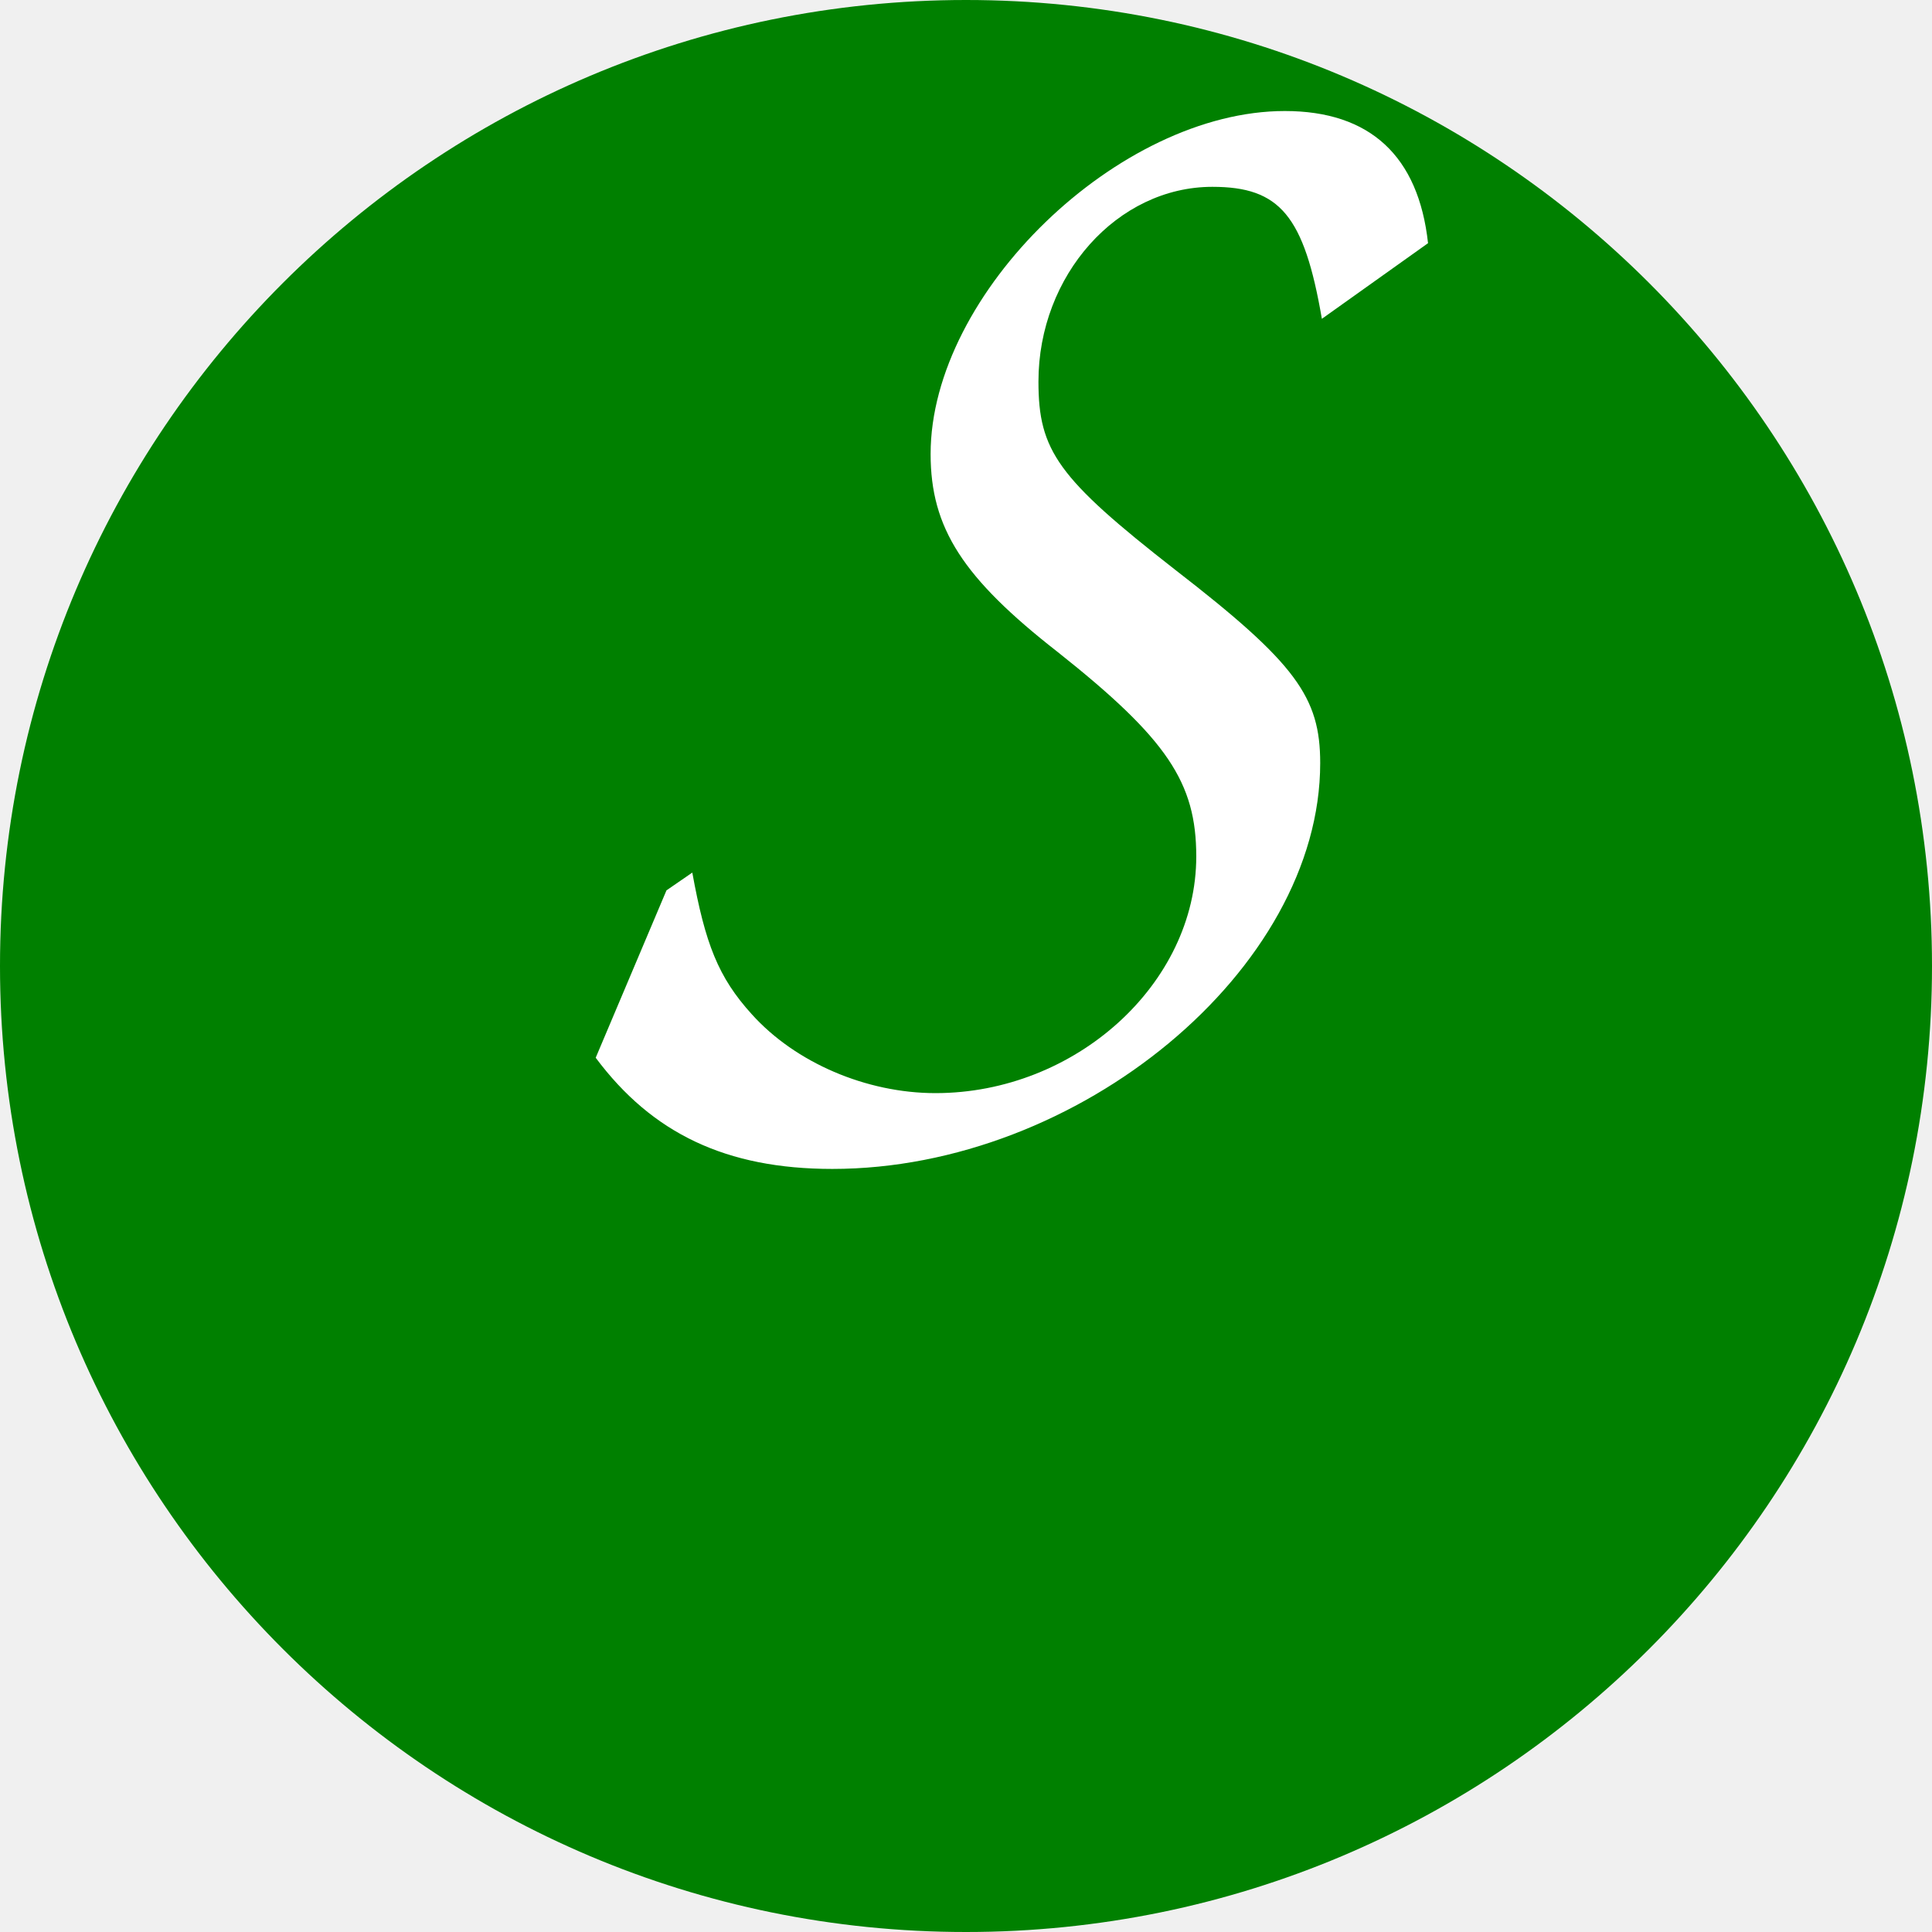
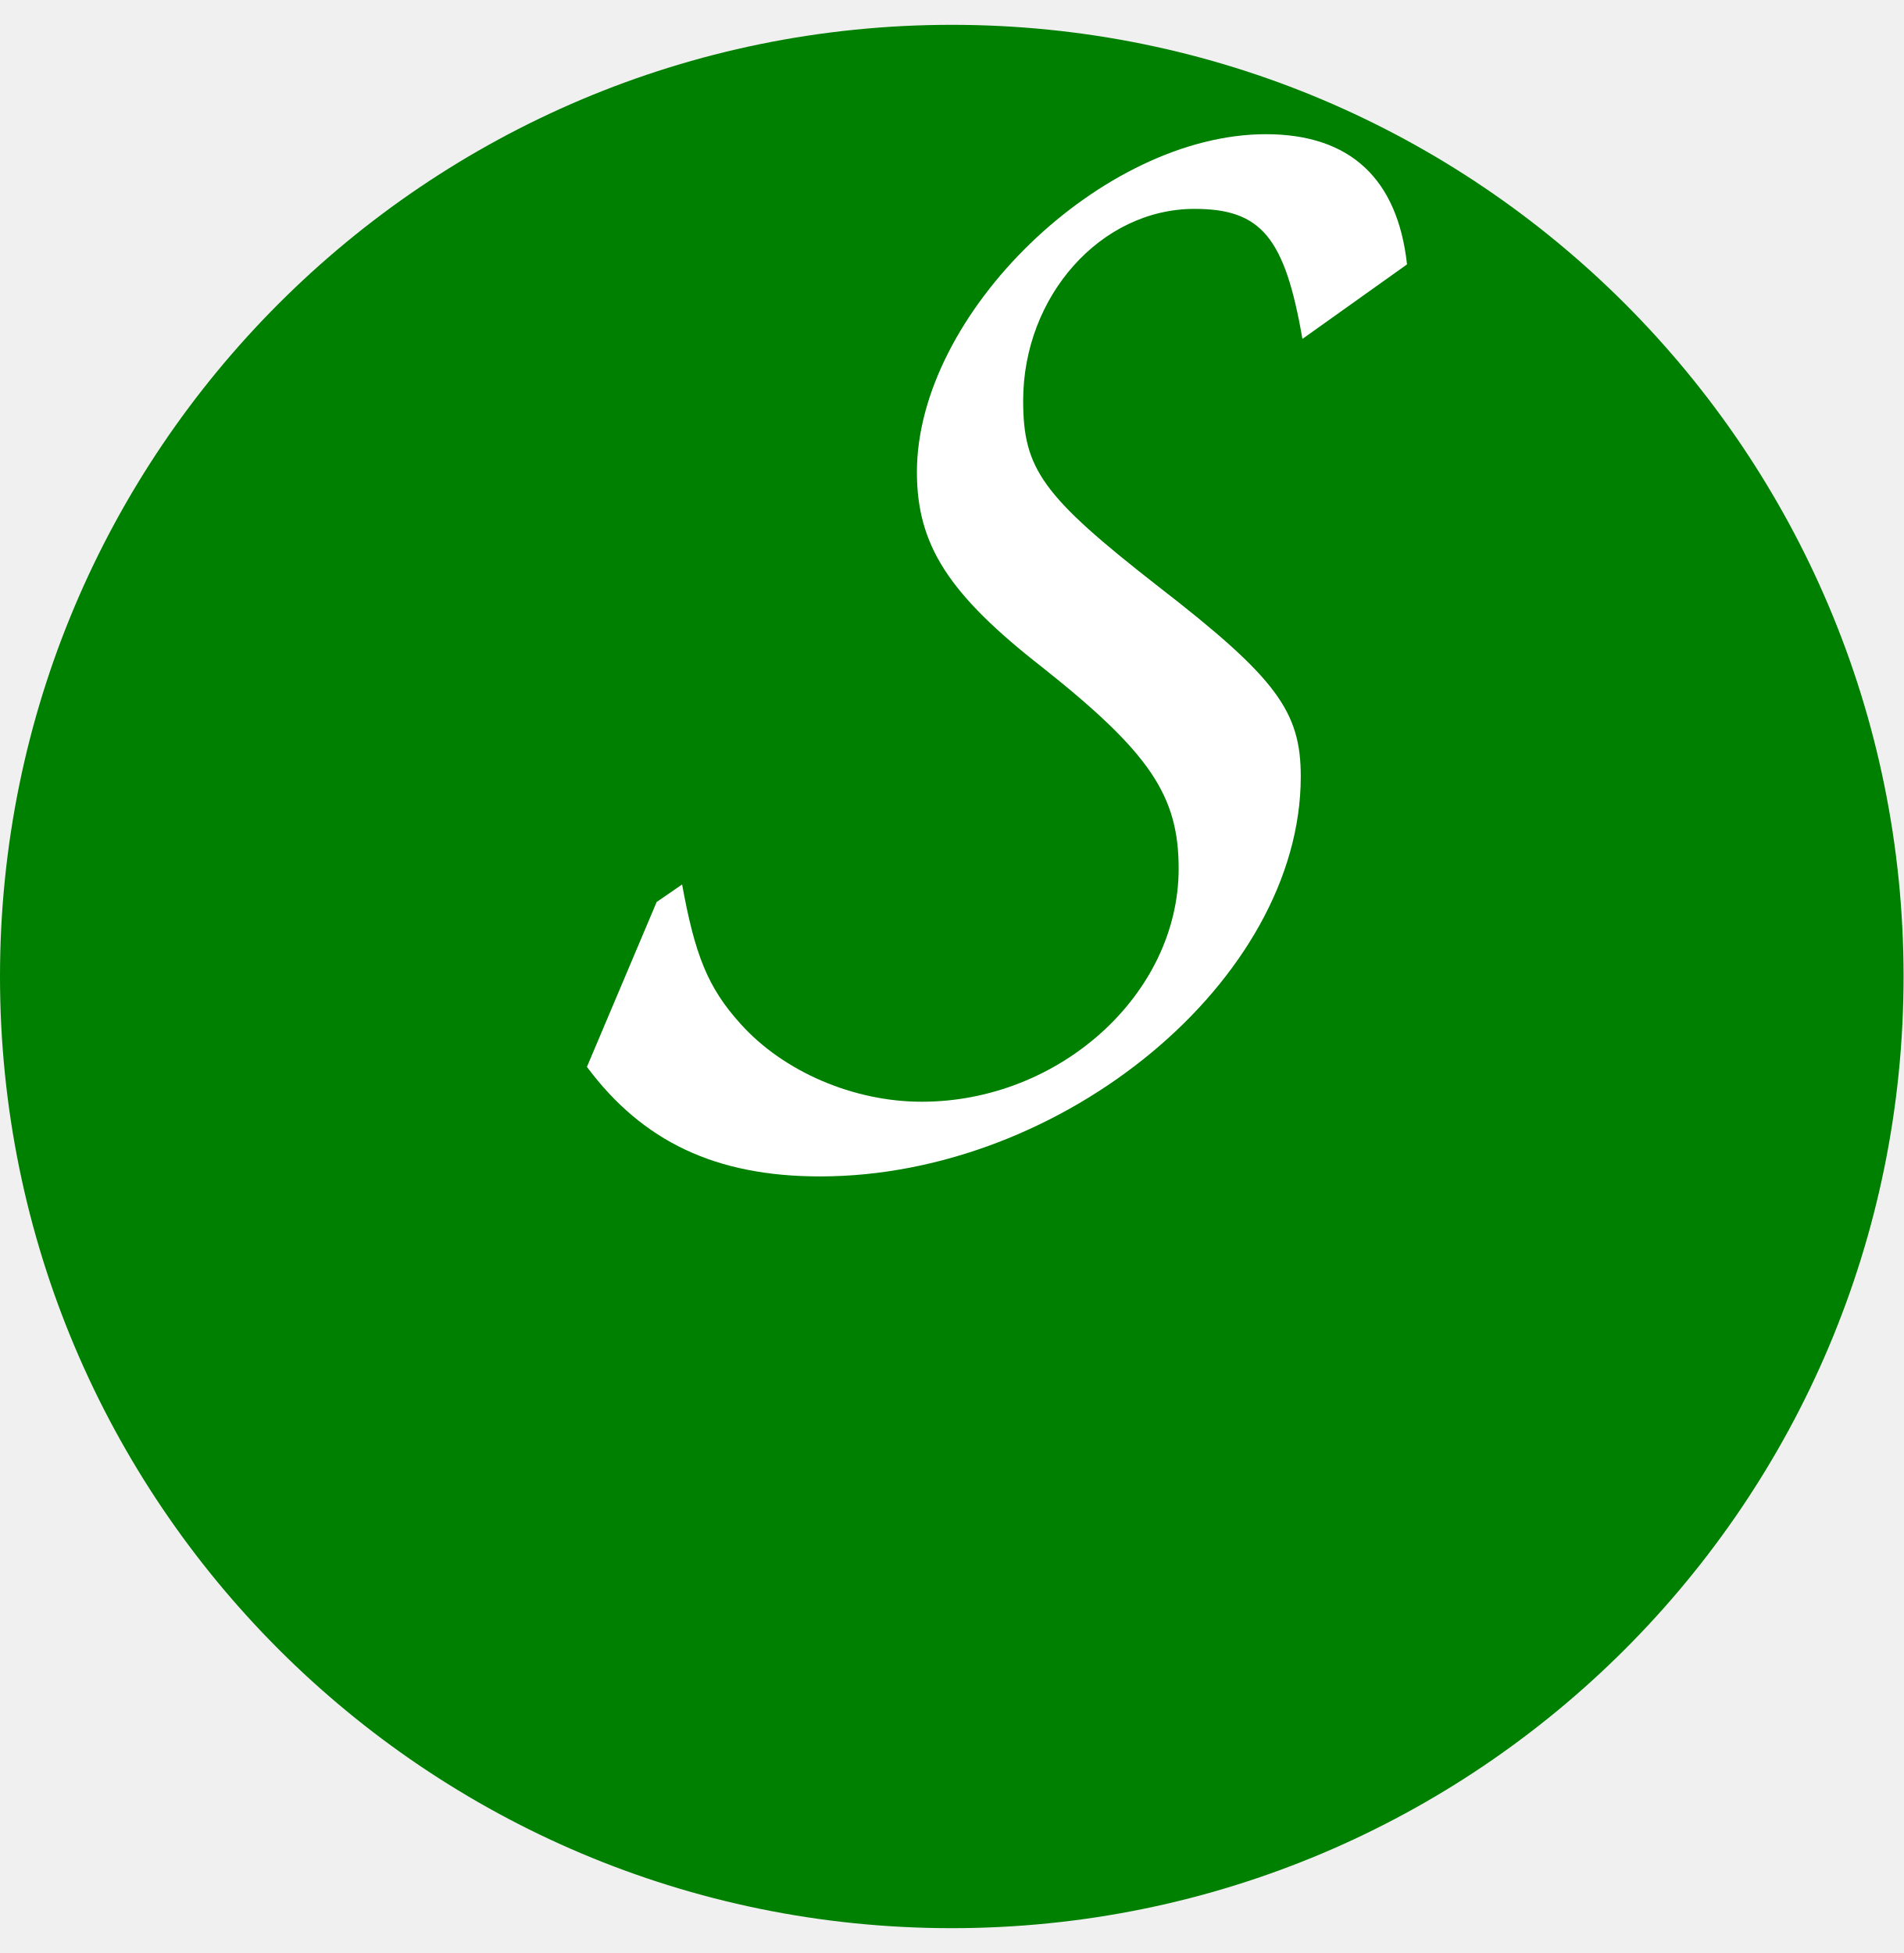
- <svg xmlns="http://www.w3.org/2000/svg" width="180px" height="180px" viewBox="0 0 180 180" version="1.1">
+ <svg xmlns="http://www.w3.org/2000/svg" width="115px" height="118px" viewBox="0 0 180 180" version="1.1">
  <circle style="fill:#008000;" cx="90" cy="90" r="90" />
  <text x="50%" y="50%" alignment-baseline="middle" text-anchor="middle" style="fill:#FFFFFF; font-family:'cursive', cursive; font-size:150px;" dy=".055em">S</text>
</svg>
